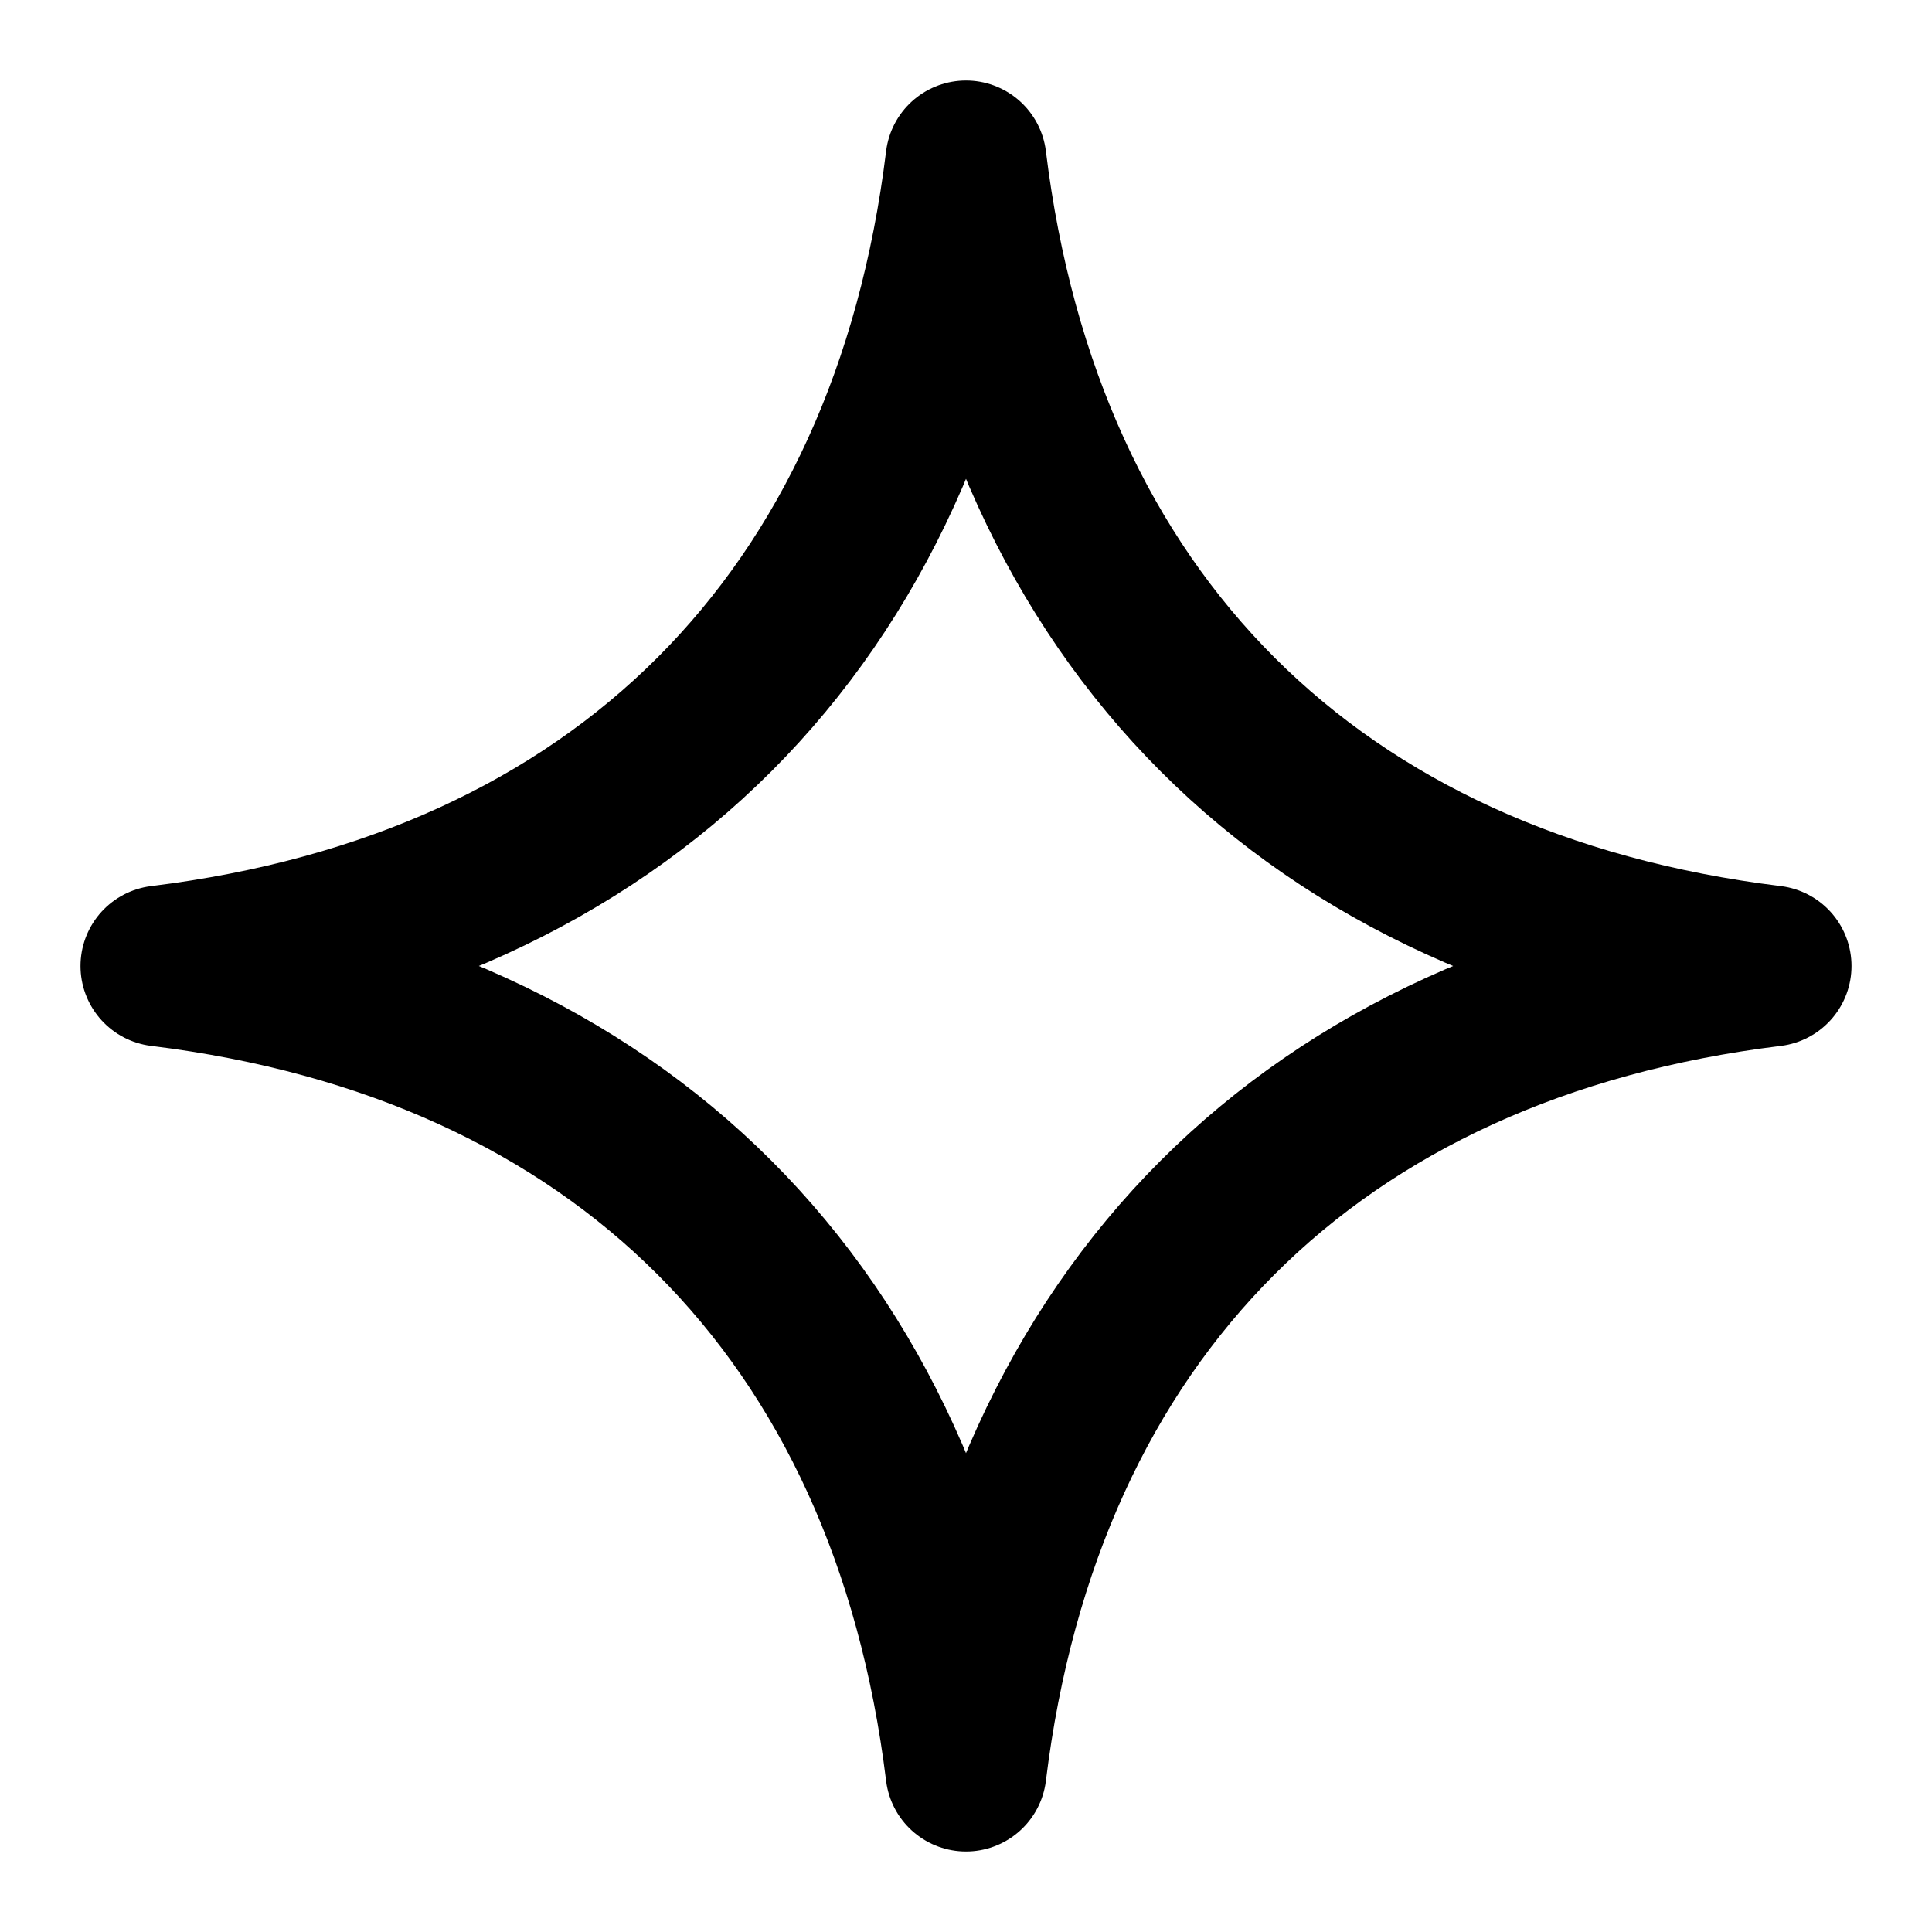
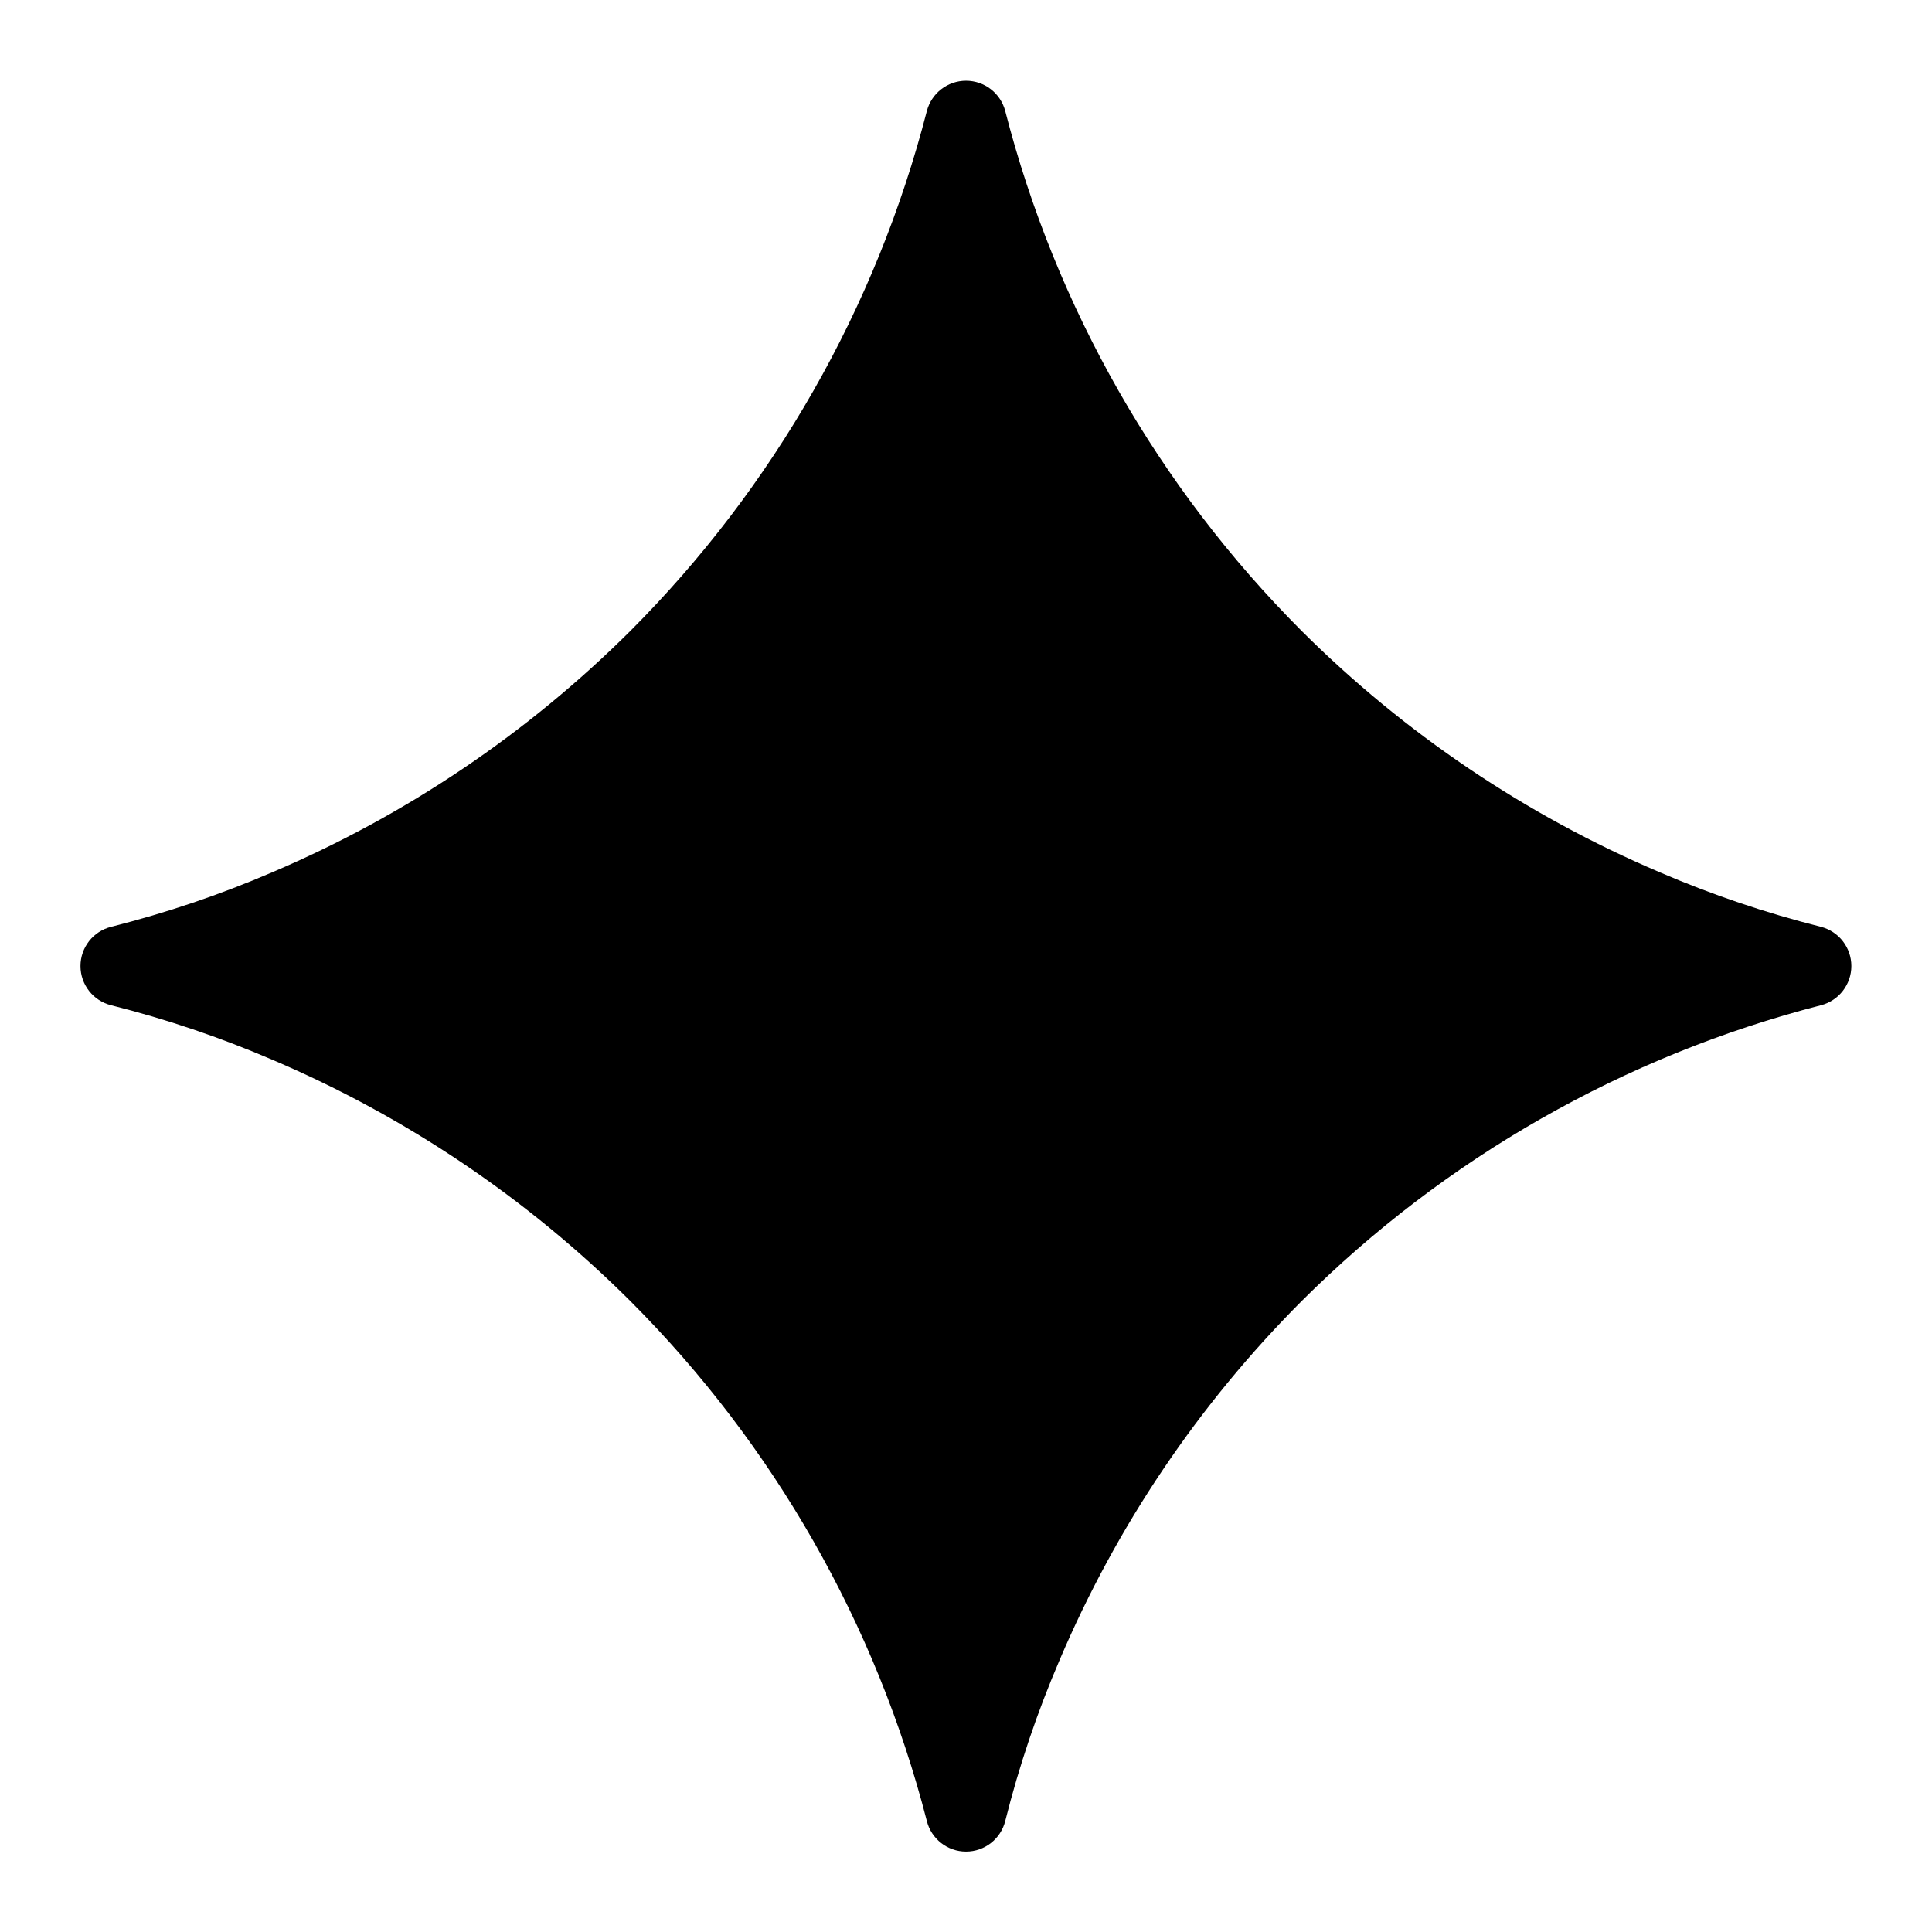
- <svg xmlns="http://www.w3.org/2000/svg" width="24" height="24" viewBox="0 0 24 24" fill="none" stroke="currentColor" stroke-width="2" stroke-linecap="round" stroke-linejoin="round">
-   <path d="M12 2c.7 5.7 4.3 9.3 10 10-5.7.7-9.3 4.3-10 10-.7-5.7-4.3-9.3-10-10 5.7-.7 9.3-4.3 10-10Z" />
+ <svg xmlns="http://www.w3.org/2000/svg" viewBox="0 0 24 24" fill="currentColor" fill-rule="evenodd">
+   <path d="M20.616 10.835a14.147 14.147 0 01-4.45-3.001 14.111 14.111 0 01-3.678-6.452.503.503 0 00-.975 0 14.134 14.134 0 01-3.679 6.452 14.155 14.155 0 01-4.45 3.001c-.65.28-1.318.505-2.002.678a.502.502 0 000 .975c.684.172 1.35.397 2.002.677a14.147 14.147 0 014.45 3.001 14.112 14.112 0 013.679 6.453.502.502 0 00.975 0c.172-.685.397-1.351.677-2.003a14.145 14.145 0 013.001-4.45 14.113 14.113 0 016.453-3.678.503.503 0 000-.975 13.245 13.245 0 01-2.003-.678z" />
</svg>
